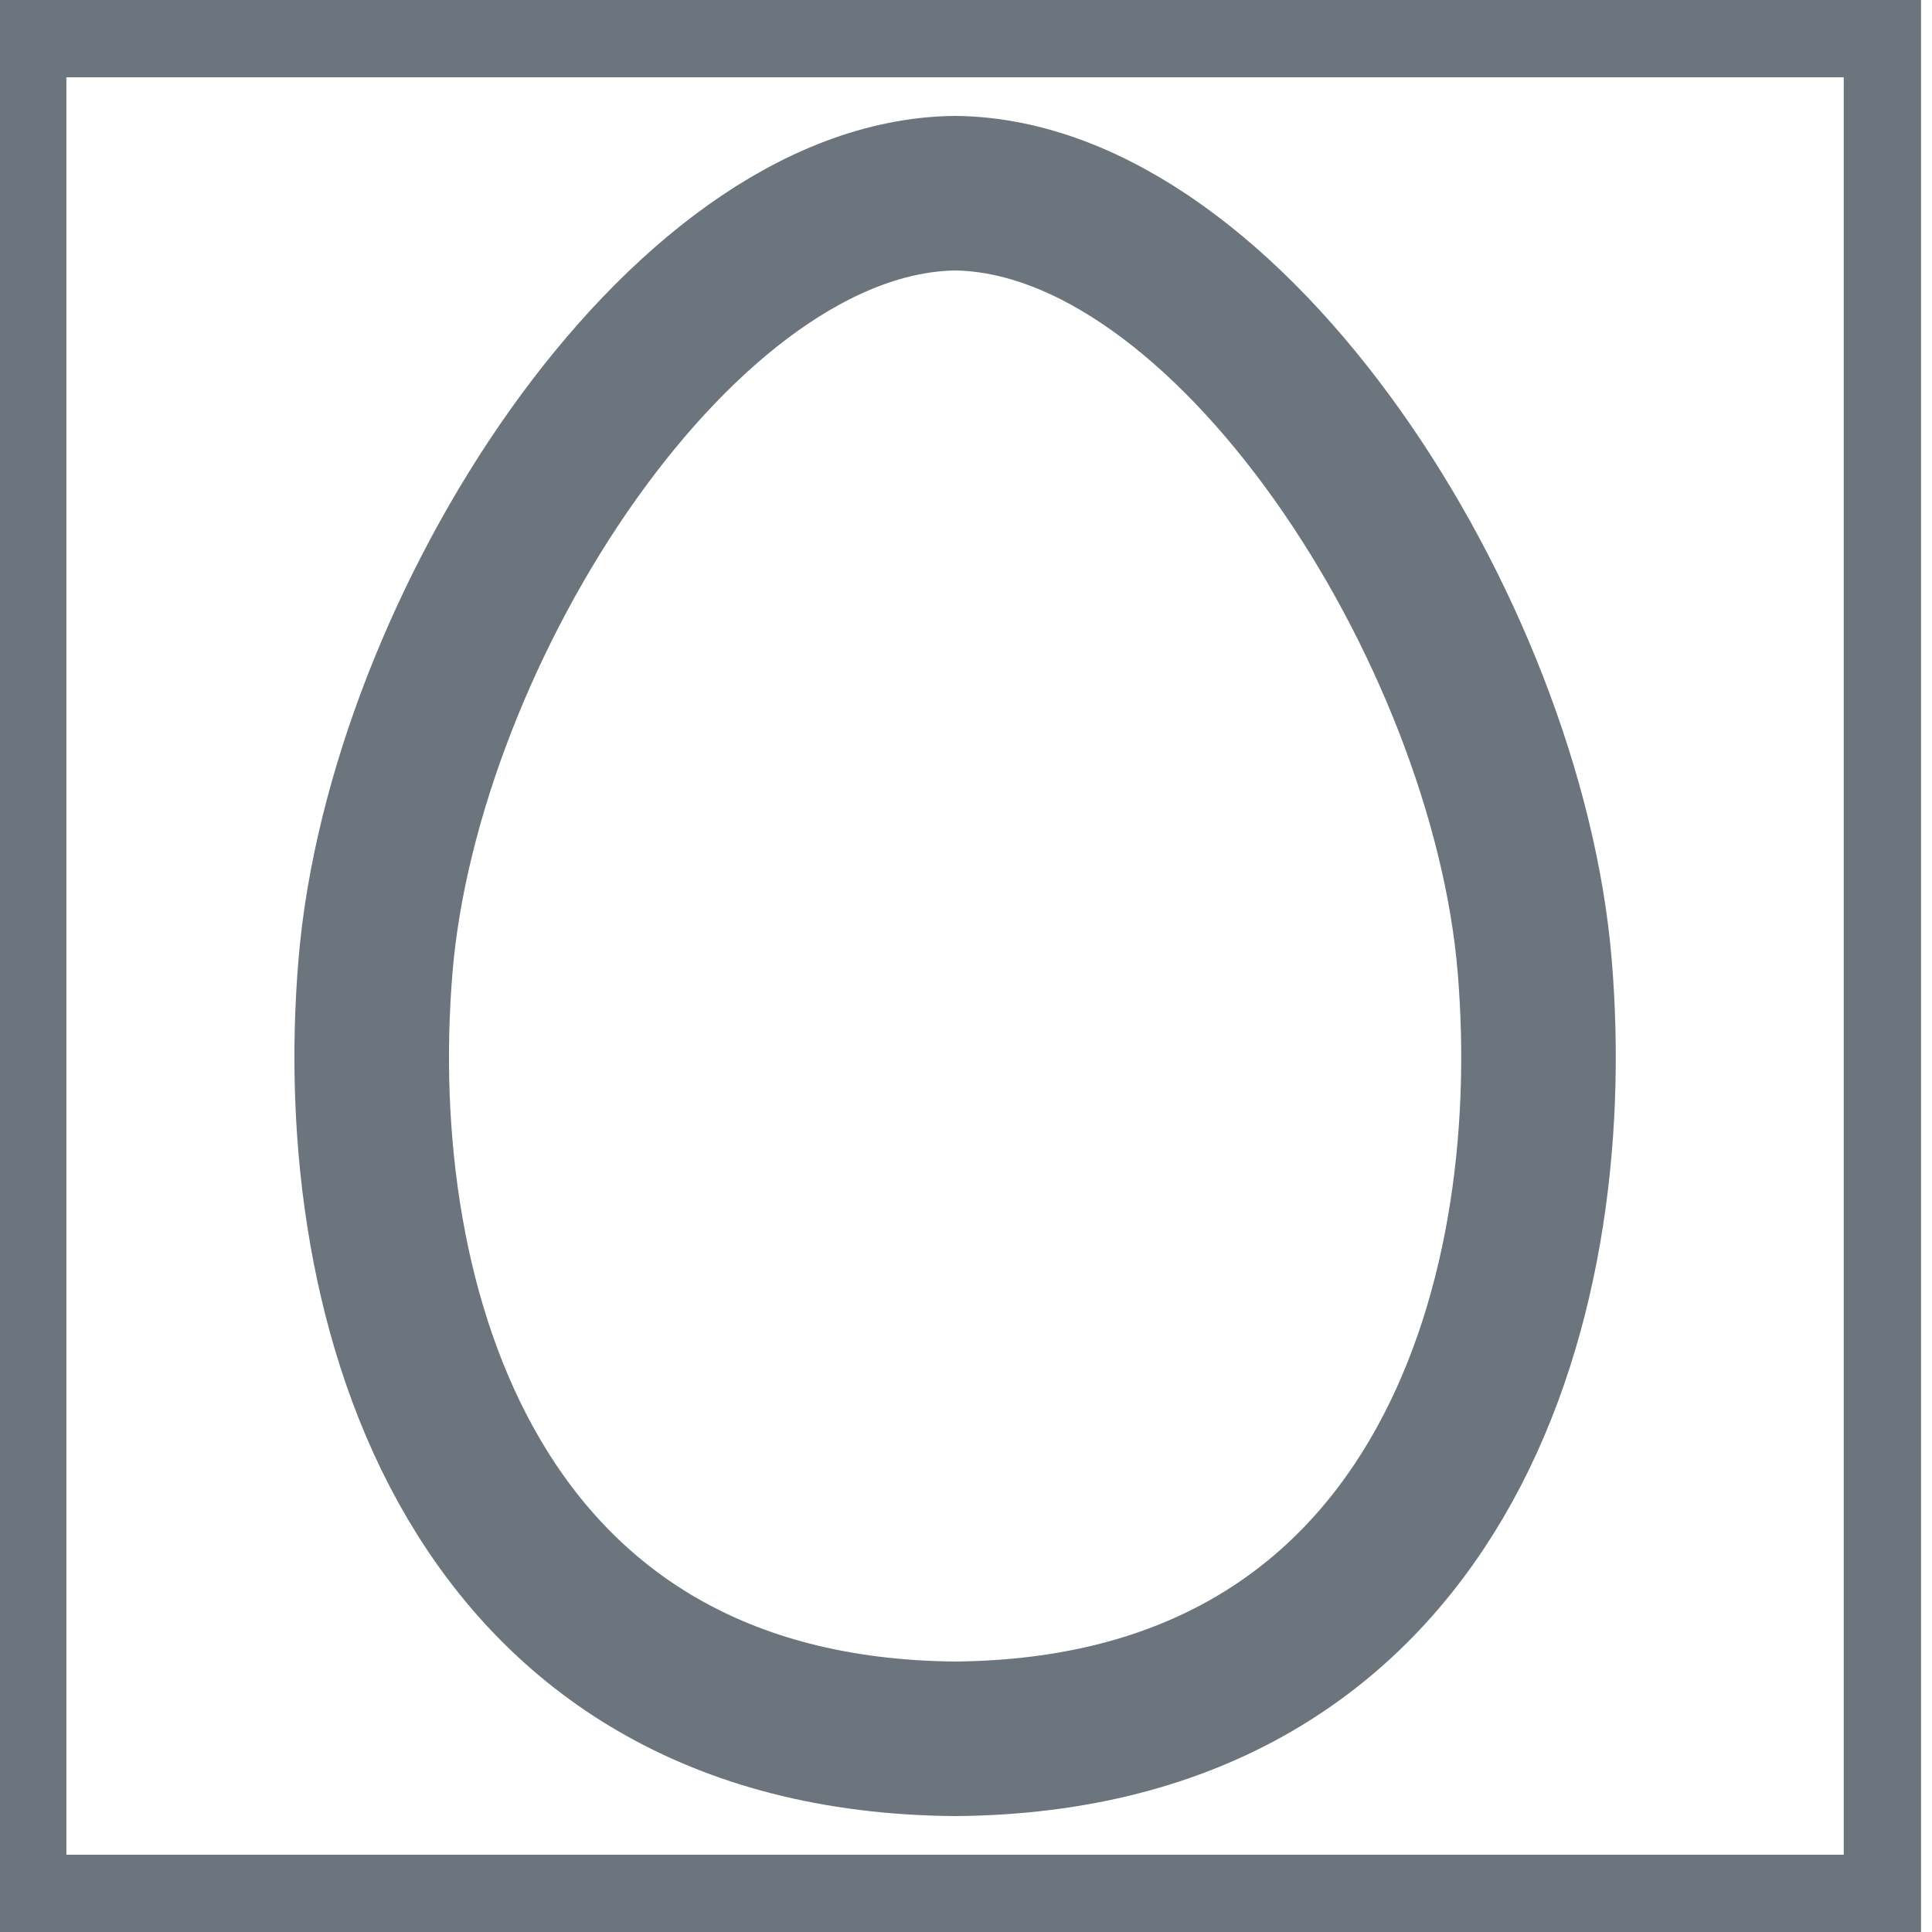
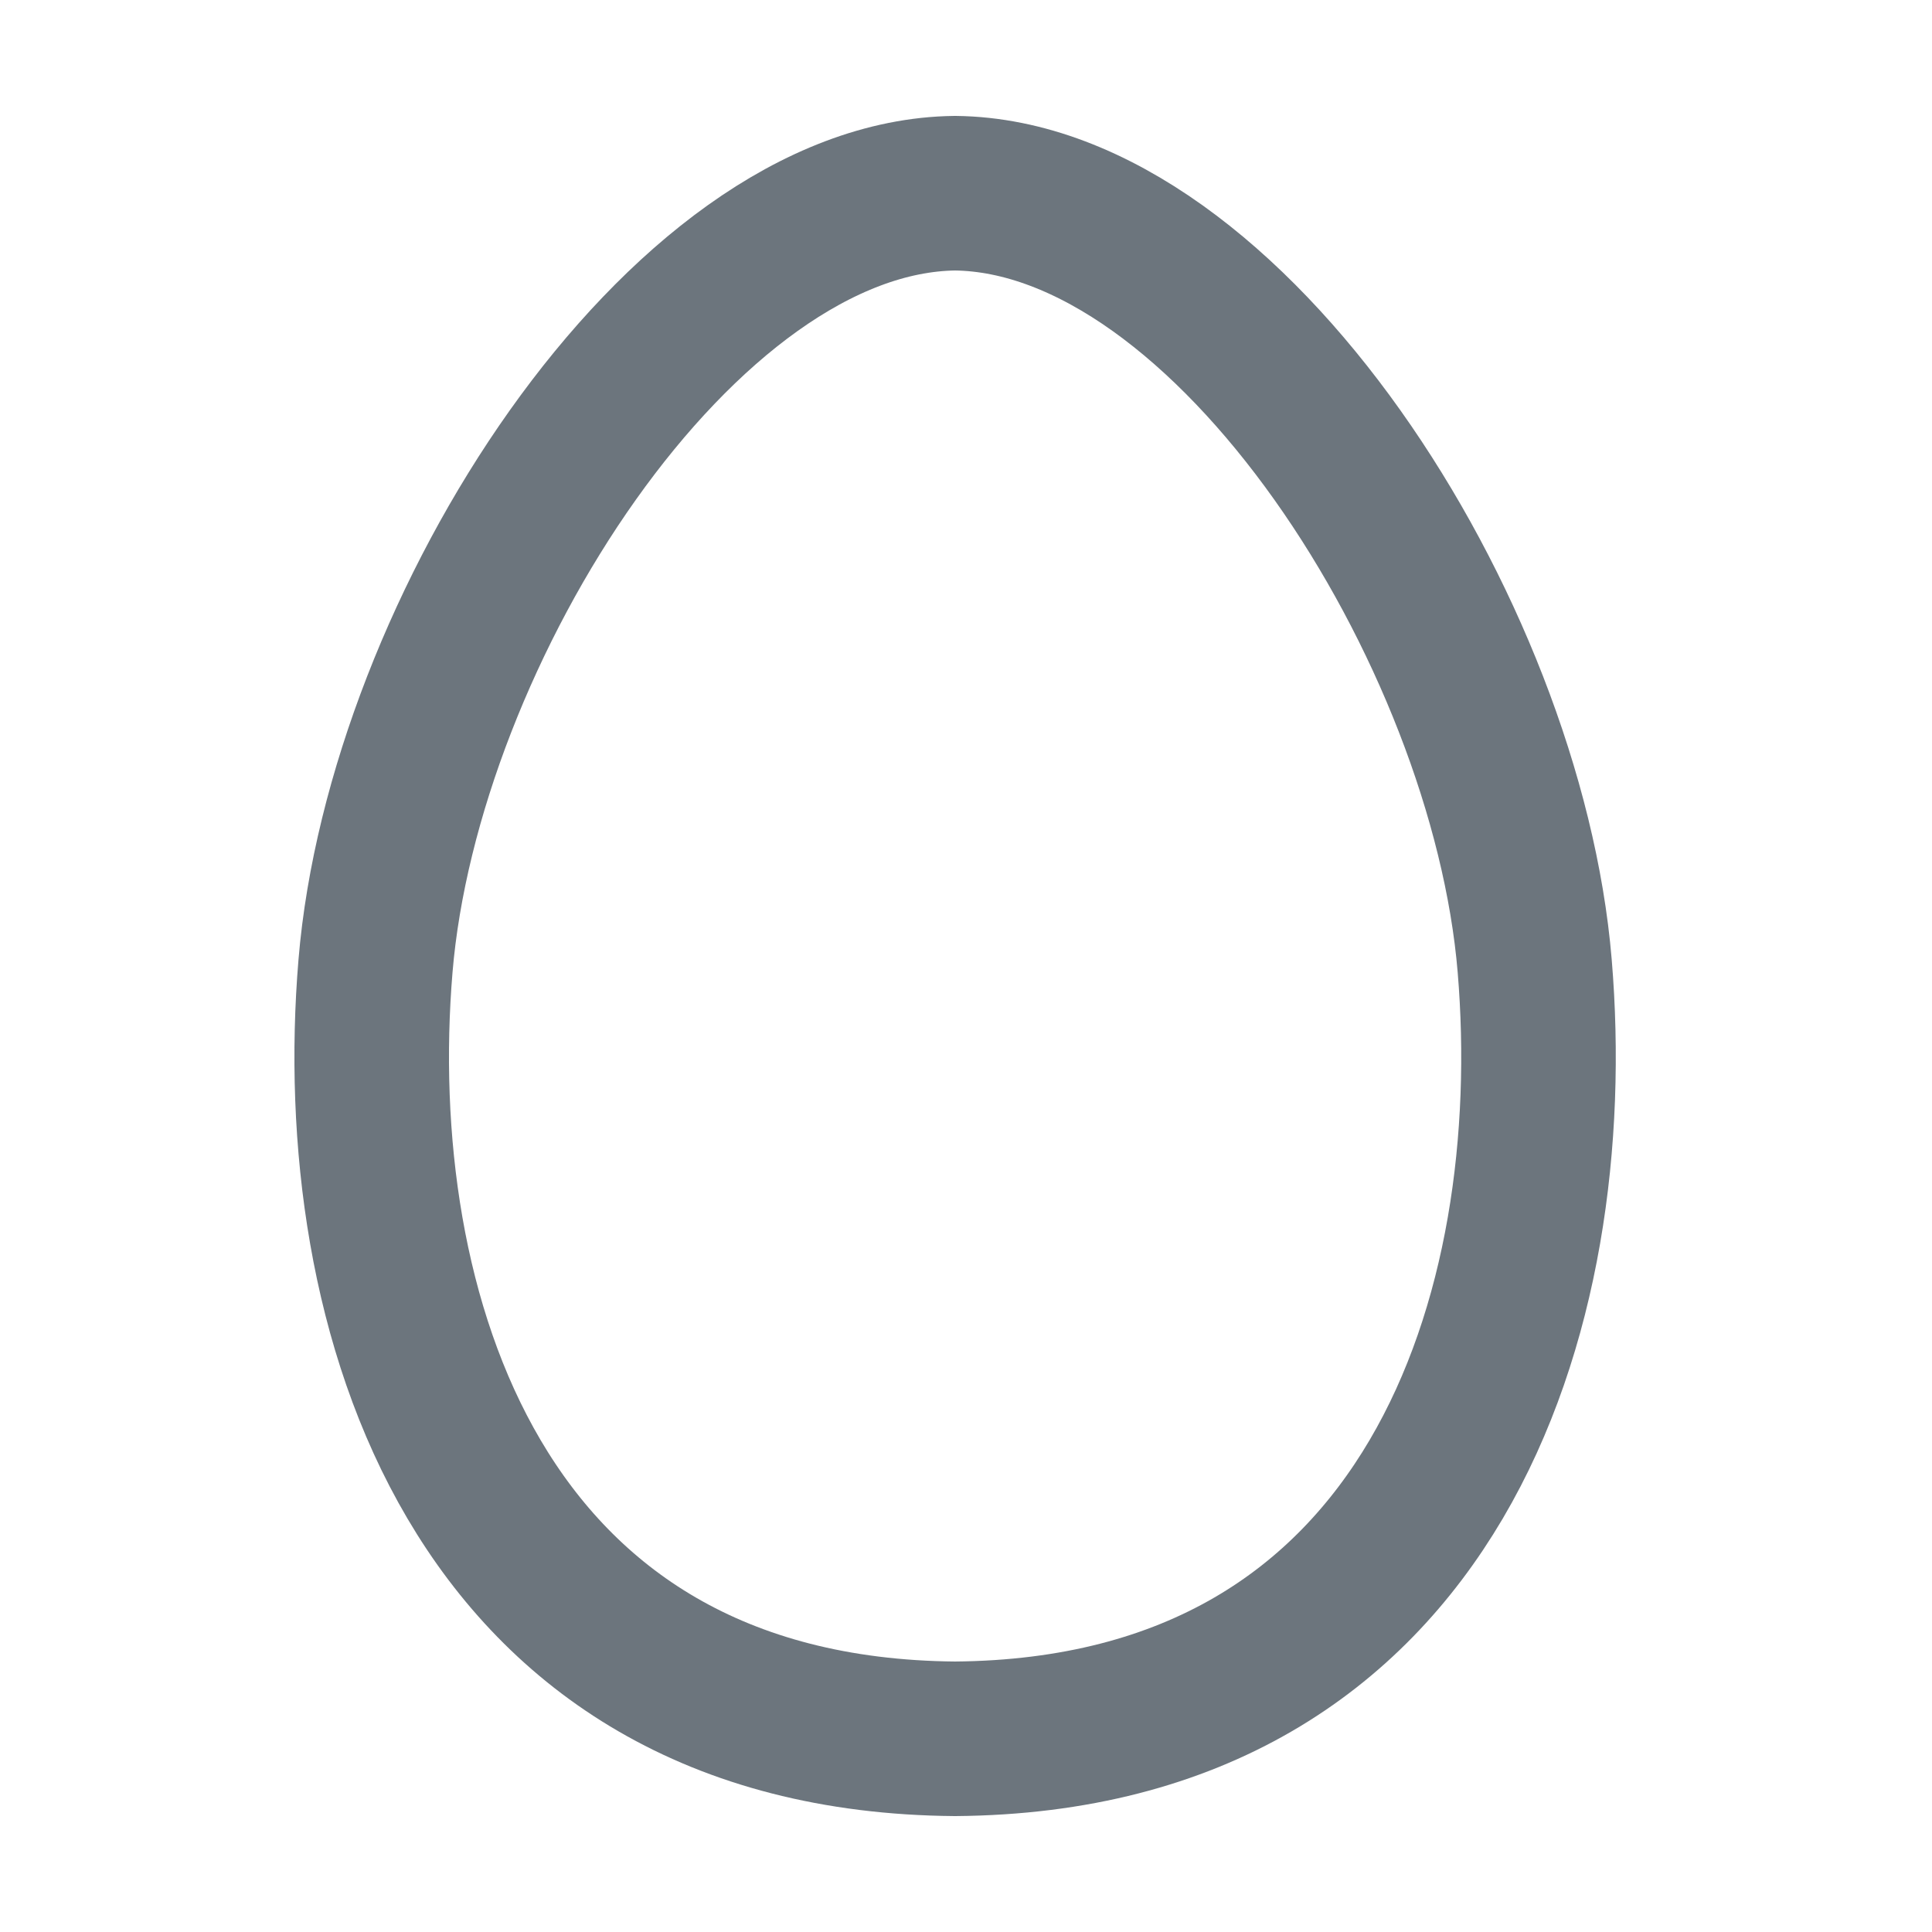
<svg xmlns="http://www.w3.org/2000/svg" width="25" height="25" viewBox="0 0 25 25" fill="none">
-   <path d="M24.358 24.5H0.359V0.5H24.358V24.5Z" stroke="#6C757D" />
  <path d="M12.359 22.5C18.589 22.45 20.229 16.93 19.859 12.5C19.499 8.16 15.909 2.54 12.359 2.5C8.809 2.54 5.219 8.16 4.859 12.5C4.489 16.93 6.129 22.45 12.359 22.5Z" stroke="#6C757D" stroke-width="2" stroke-linecap="round" stroke-linejoin="round" />
</svg>
